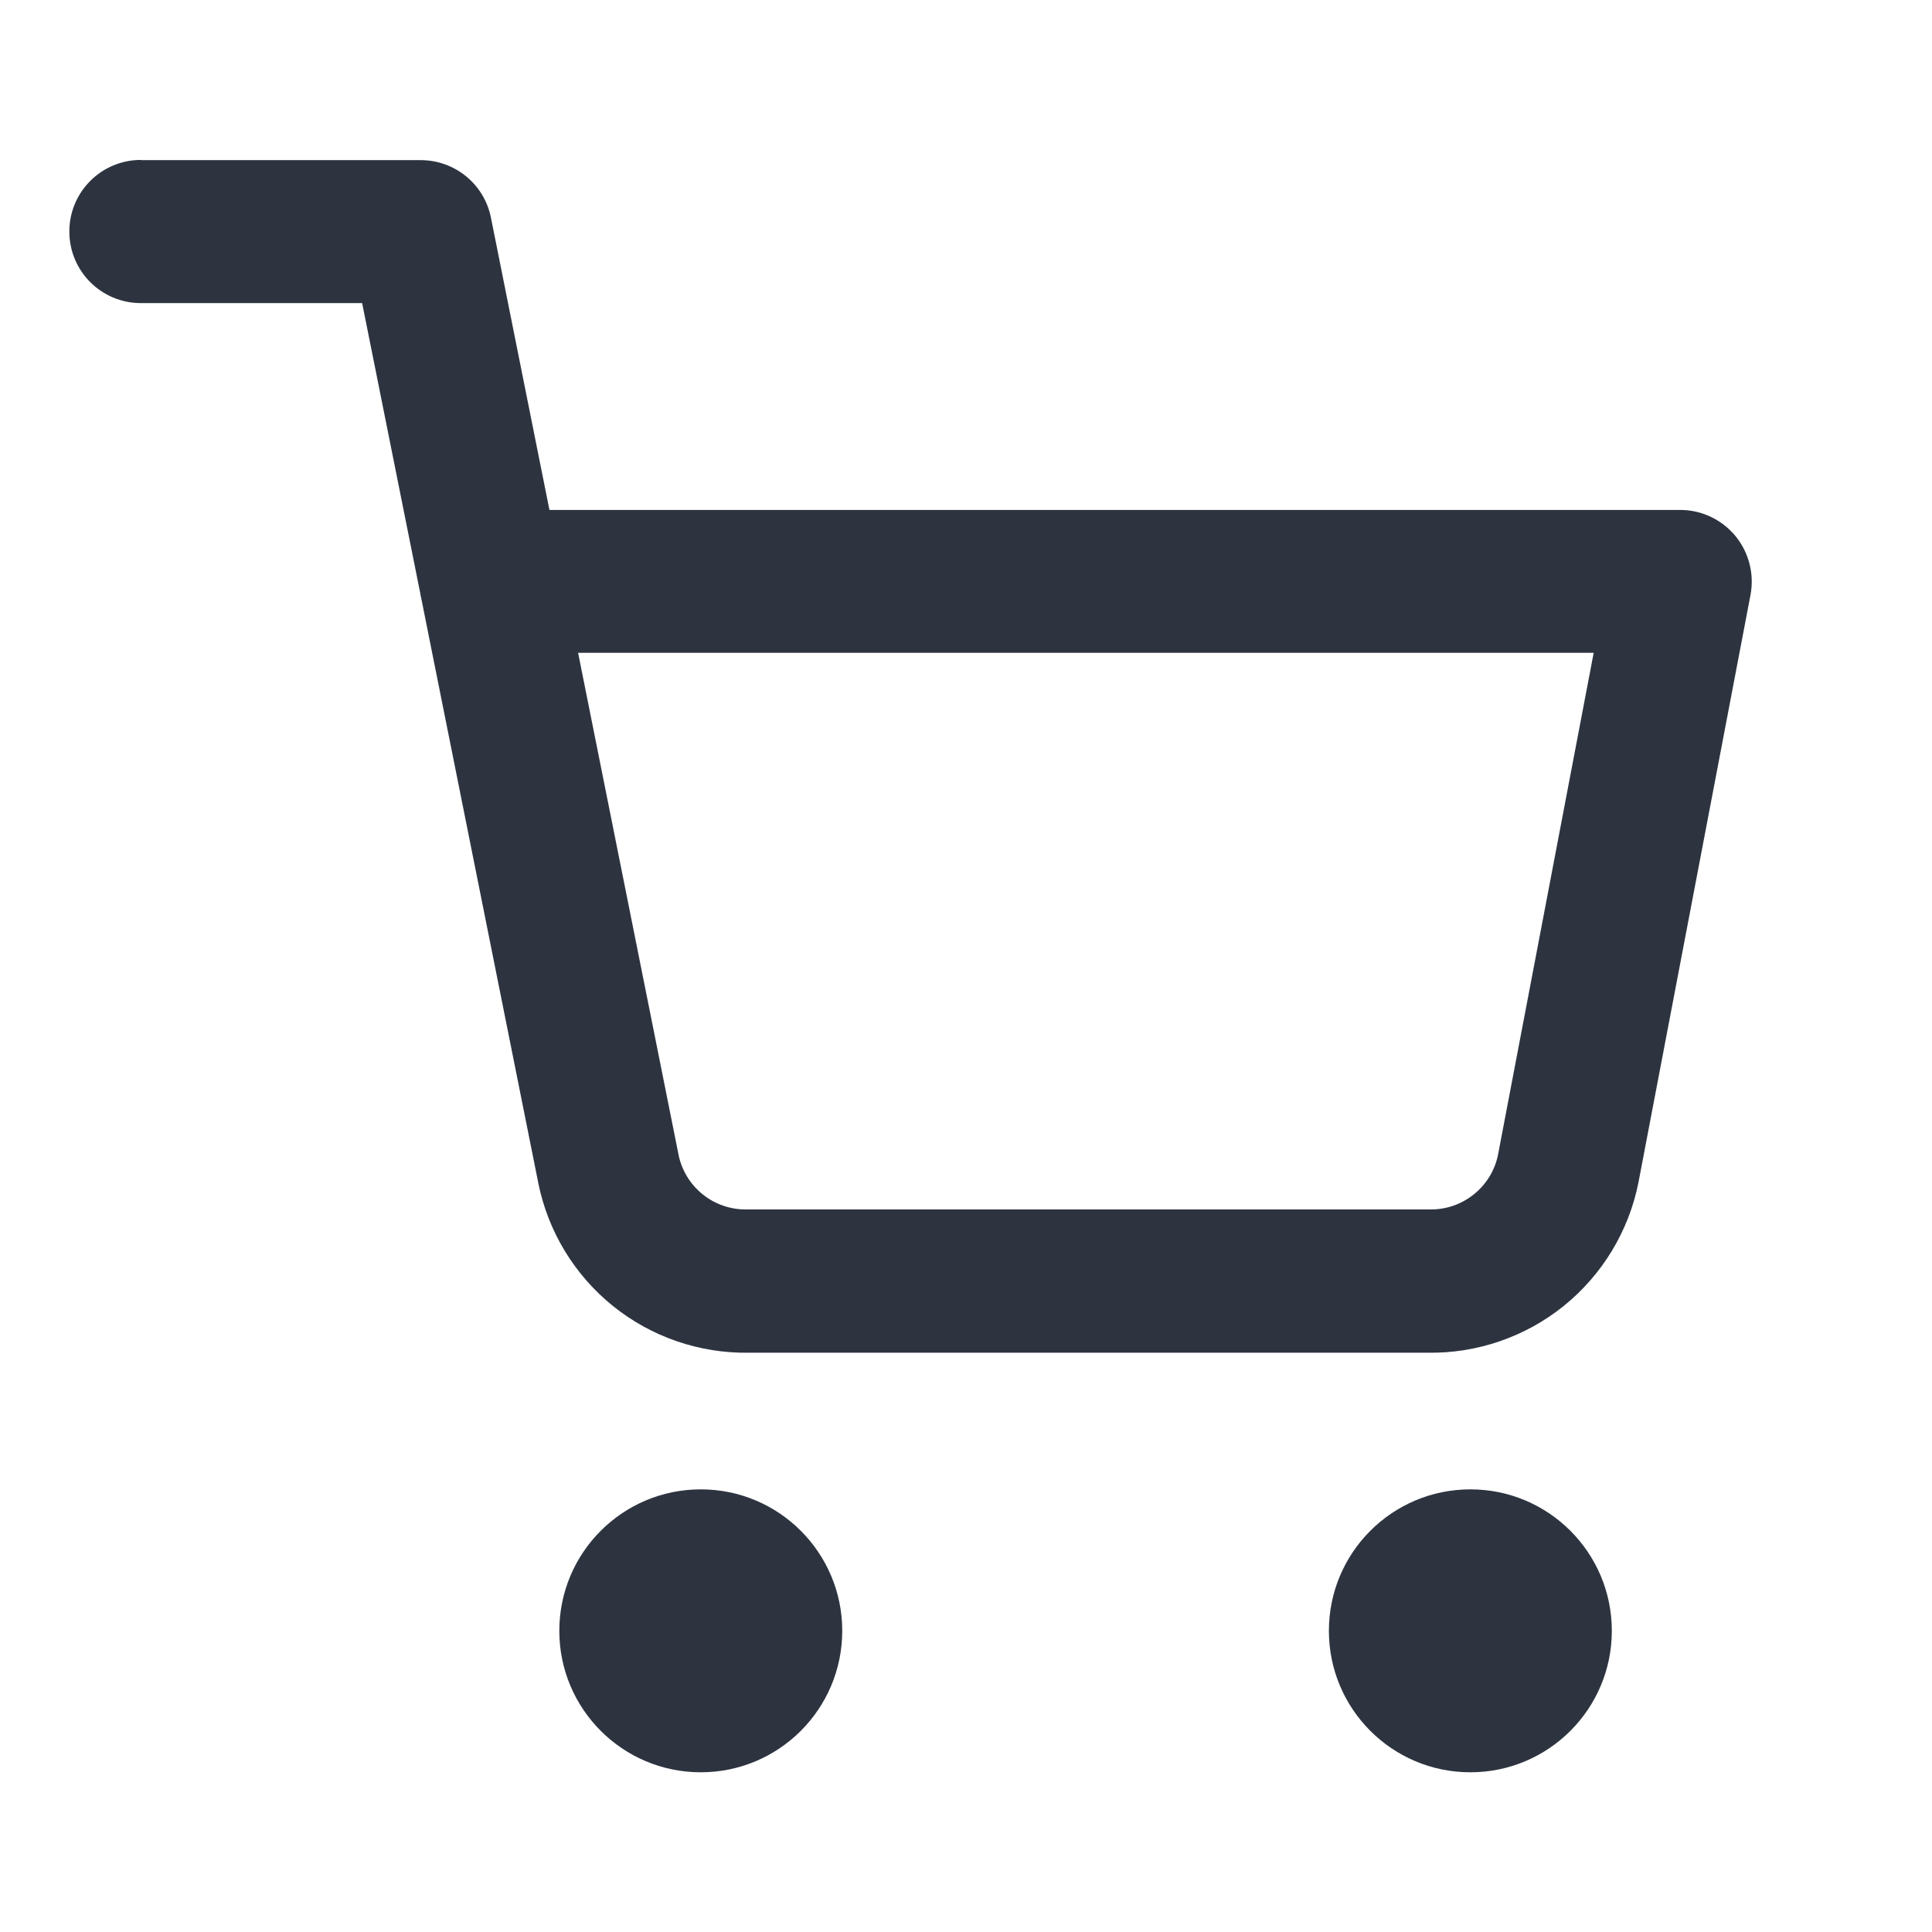
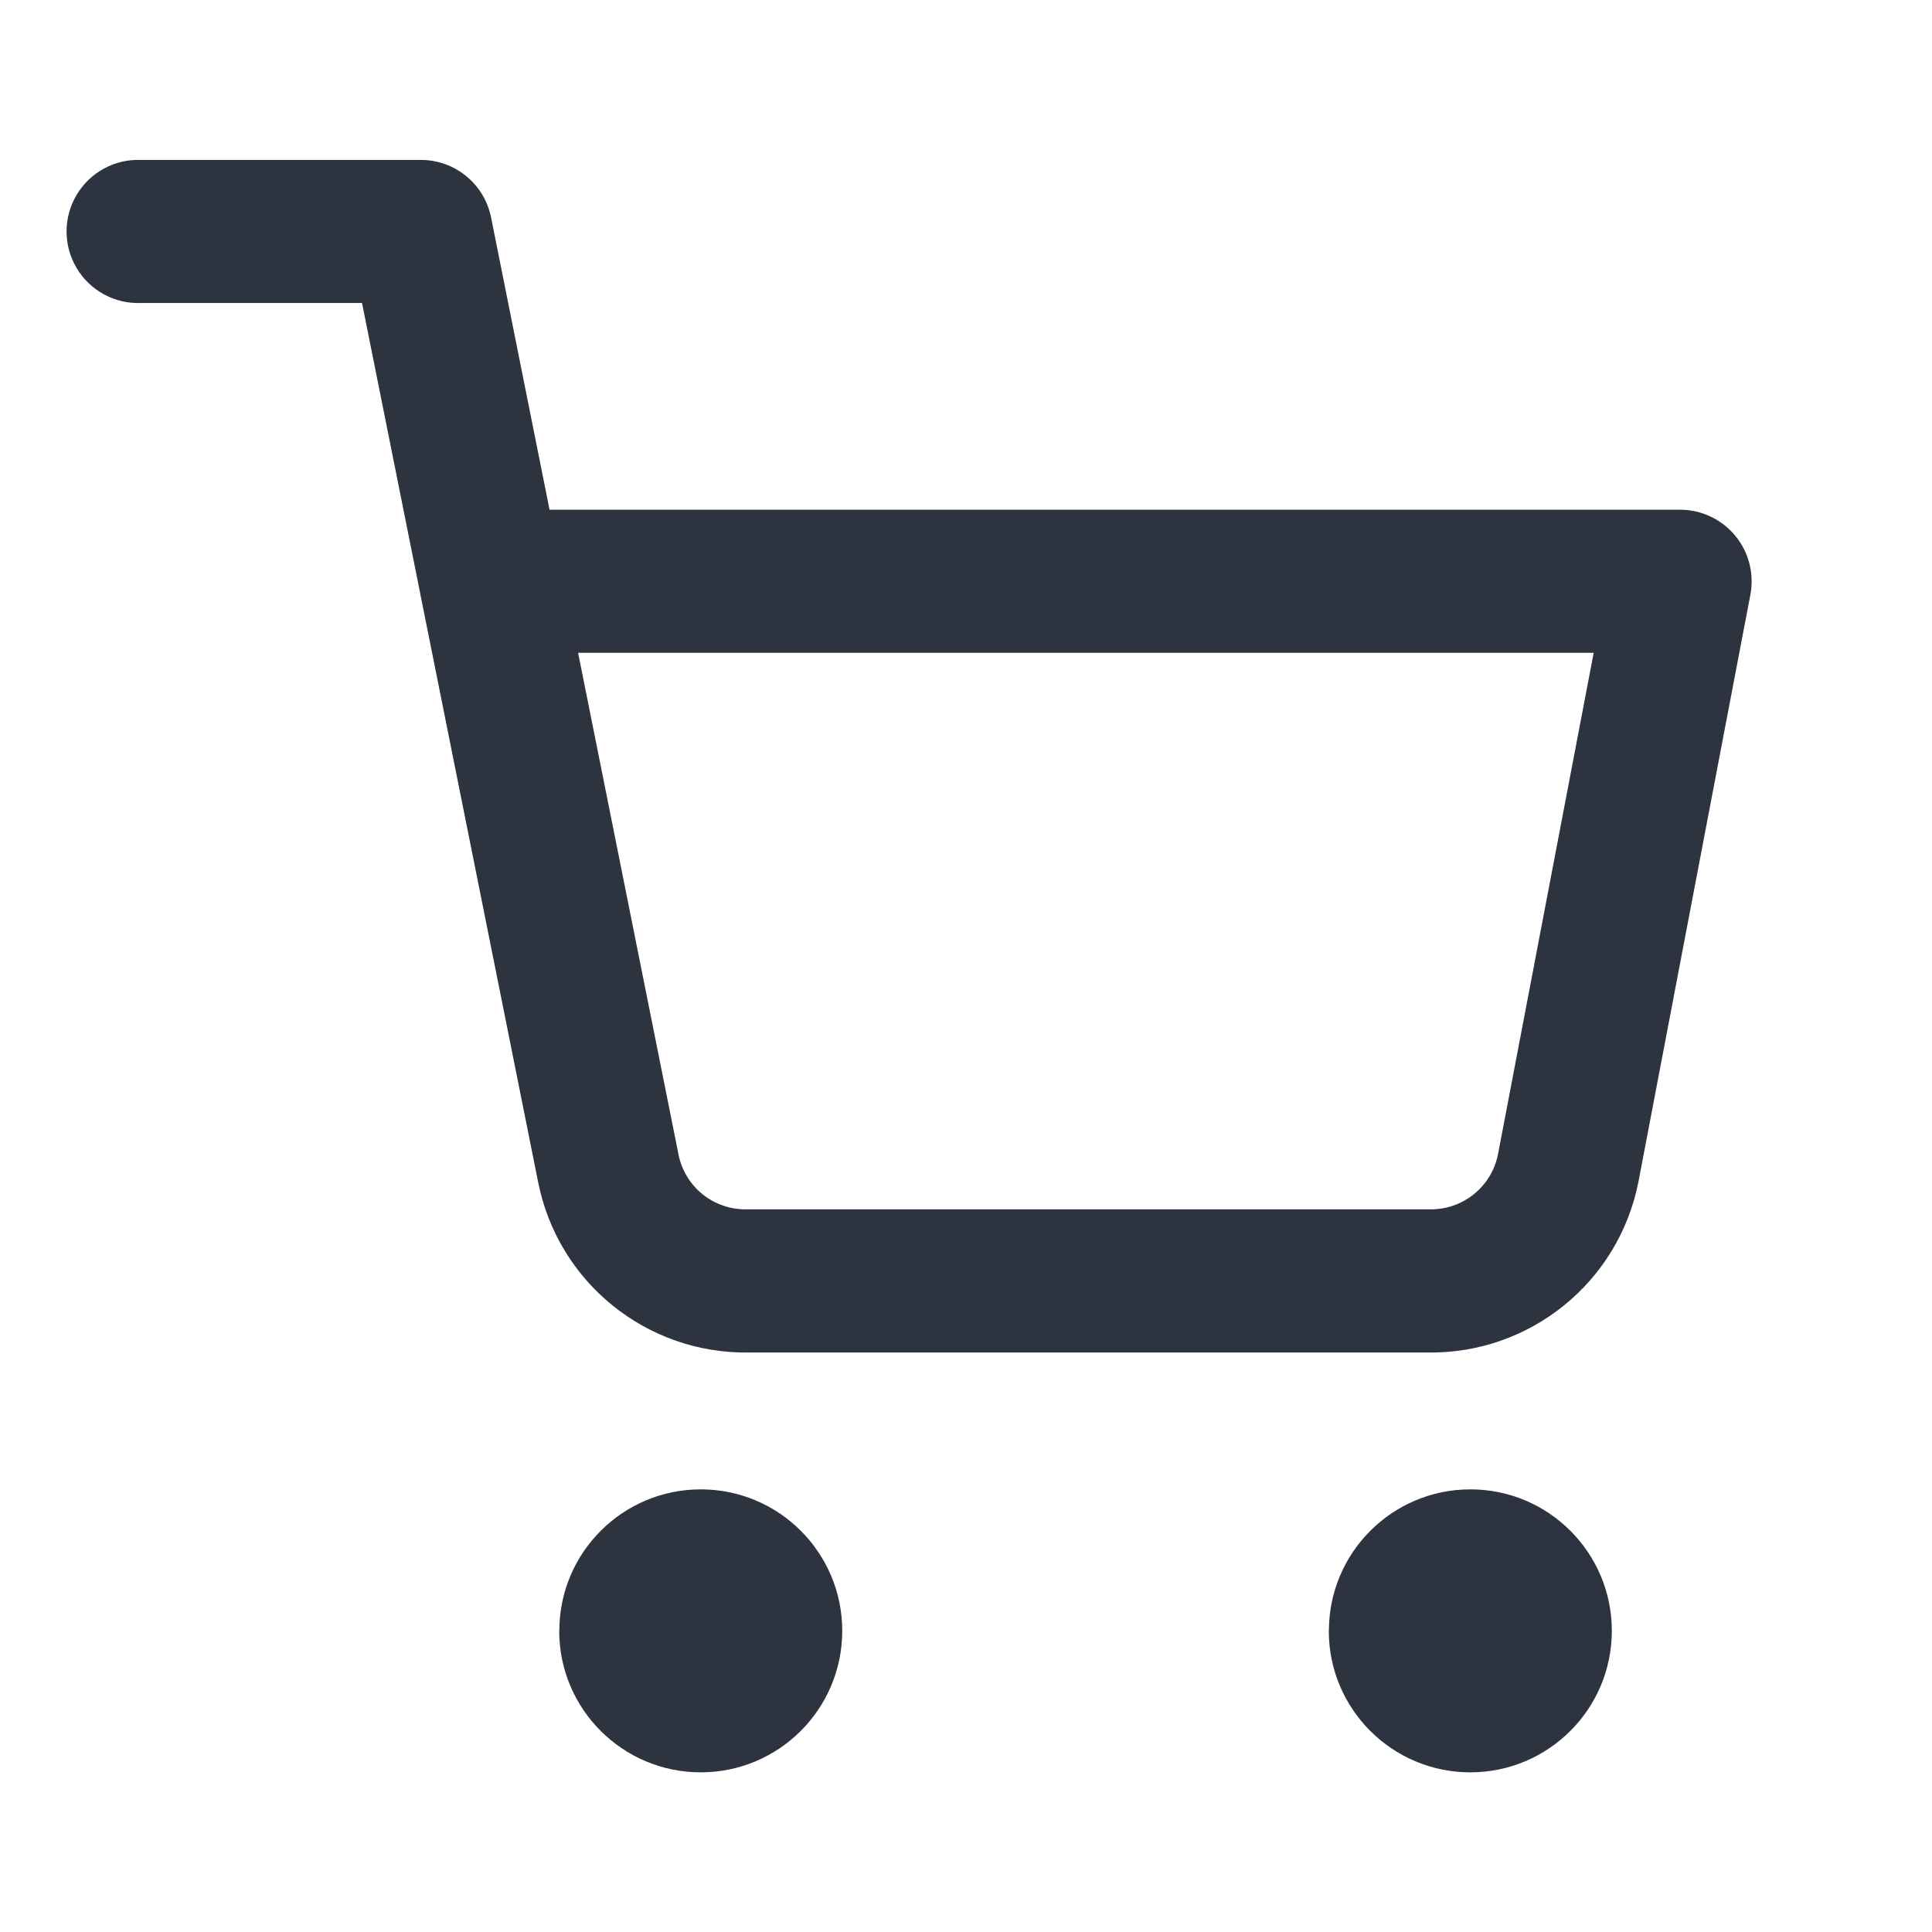
<svg xmlns="http://www.w3.org/2000/svg" width="18" height="18" fill="none">
-   <path fill-rule="evenodd" clip-rule="evenodd" d="M1.313 1.49c-.368 0-.667.298-.667.667s.298.667.667.667h2.061l.54 2.696a.662.662 0 0 0 .011.056l1.089 5.44 0.0.001c.09.453.337.861.697 1.151.358.288.806.442 1.266.435h6.325c.46.007.908-.147 1.266-.435.36-.29.607-.698.697-1.151l.001-.005 1.043-5.469c.037-.195-.015-.397-.141-.55-.127-.153-.315-.242-.514-.242H5.119l-.545-2.723c-.062-.312-.336-.536-.654-.536H1.313Zm5.008 9.264-.935-4.672h9.462l-.891 4.675c-.029.146-.109.277-.225.37-.117.094-.262.144-.412.141v-0H6.971v-0l-.013 0a.637.637 0 0 1-.412-.141c-.116-.094-.196-.225-.225-.372l-0-.001Zm-1.11 4.44c0-.728.59-1.318 1.318-1.318.728 0 1.318.59 1.318 1.318 0 .728-.59 1.318-1.318 1.318-.728 0-1.318-.59-1.318-1.318Zm7.17 0c0-.728.59-1.318 1.318-1.318.728 0 1.318.59 1.318 1.318 0 .728-.59 1.318-1.318 1.318-.728 0-1.318-.59-1.318-1.318Z" fill="#2D3440" />
+   <path fill-rule="evenodd" clip-rule="evenodd" d="M1.313 1.49a.667.667 0 1 0 0 1.333h2.06l.54 2.696a.662.662 0 0 0 .011.056l1.09 5.44a1.97 1.97 0 0 0 1.962 1.586h6.325a1.97 1.97 0 0 0 1.963-1.586l.001-.005 1.043-5.47a.667.667 0 0 0-.655-.791H5.12l-.545-2.724a.667.667 0 0 0-.654-.535H1.313Zm5.008 9.264-.935-4.672h9.462l-.892 4.675a.637.637 0 0 1-.636.51H6.958a.637.637 0 0 1-.412-.14.637.637 0 0 1-.225-.372v-.001Zm-1.11 4.44a1.318 1.318 0 1 1 2.636 0 1.318 1.318 0 0 1-2.637 0Zm7.17 0a1.318 1.318 0 1 1 2.636 0 1.318 1.318 0 0 1-2.637 0Z" fill="#2D3440" />
</svg>
